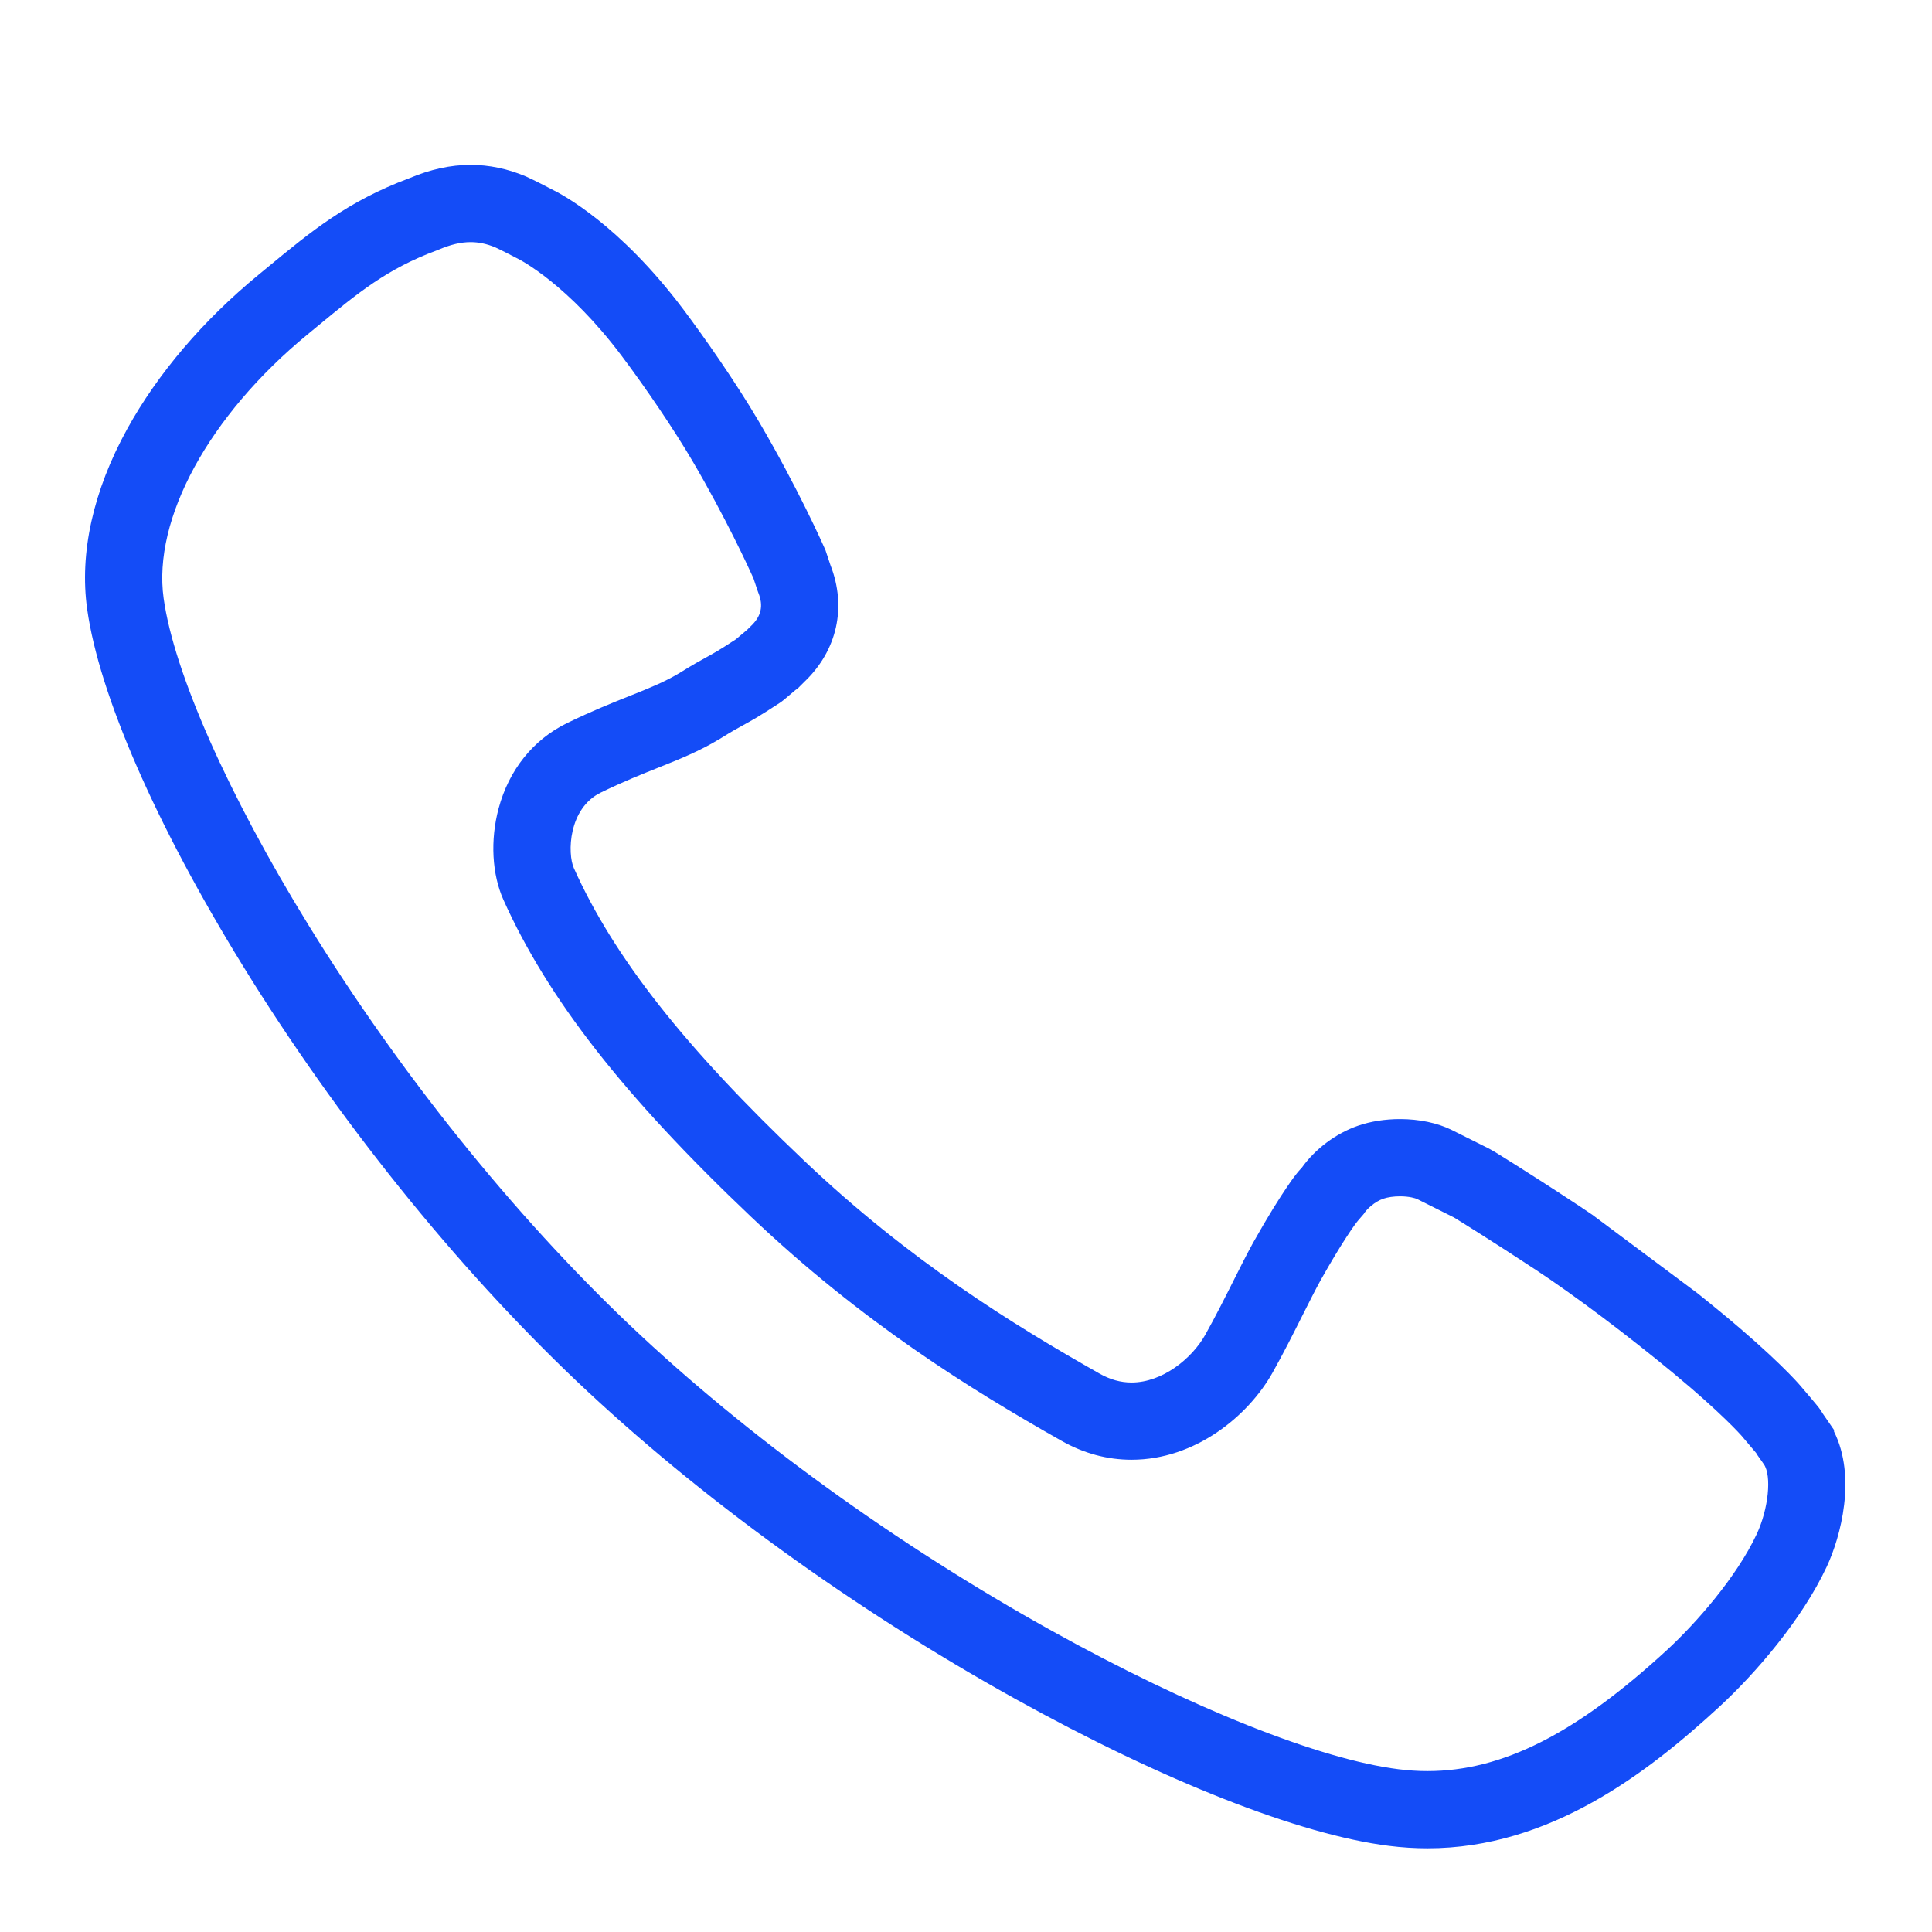
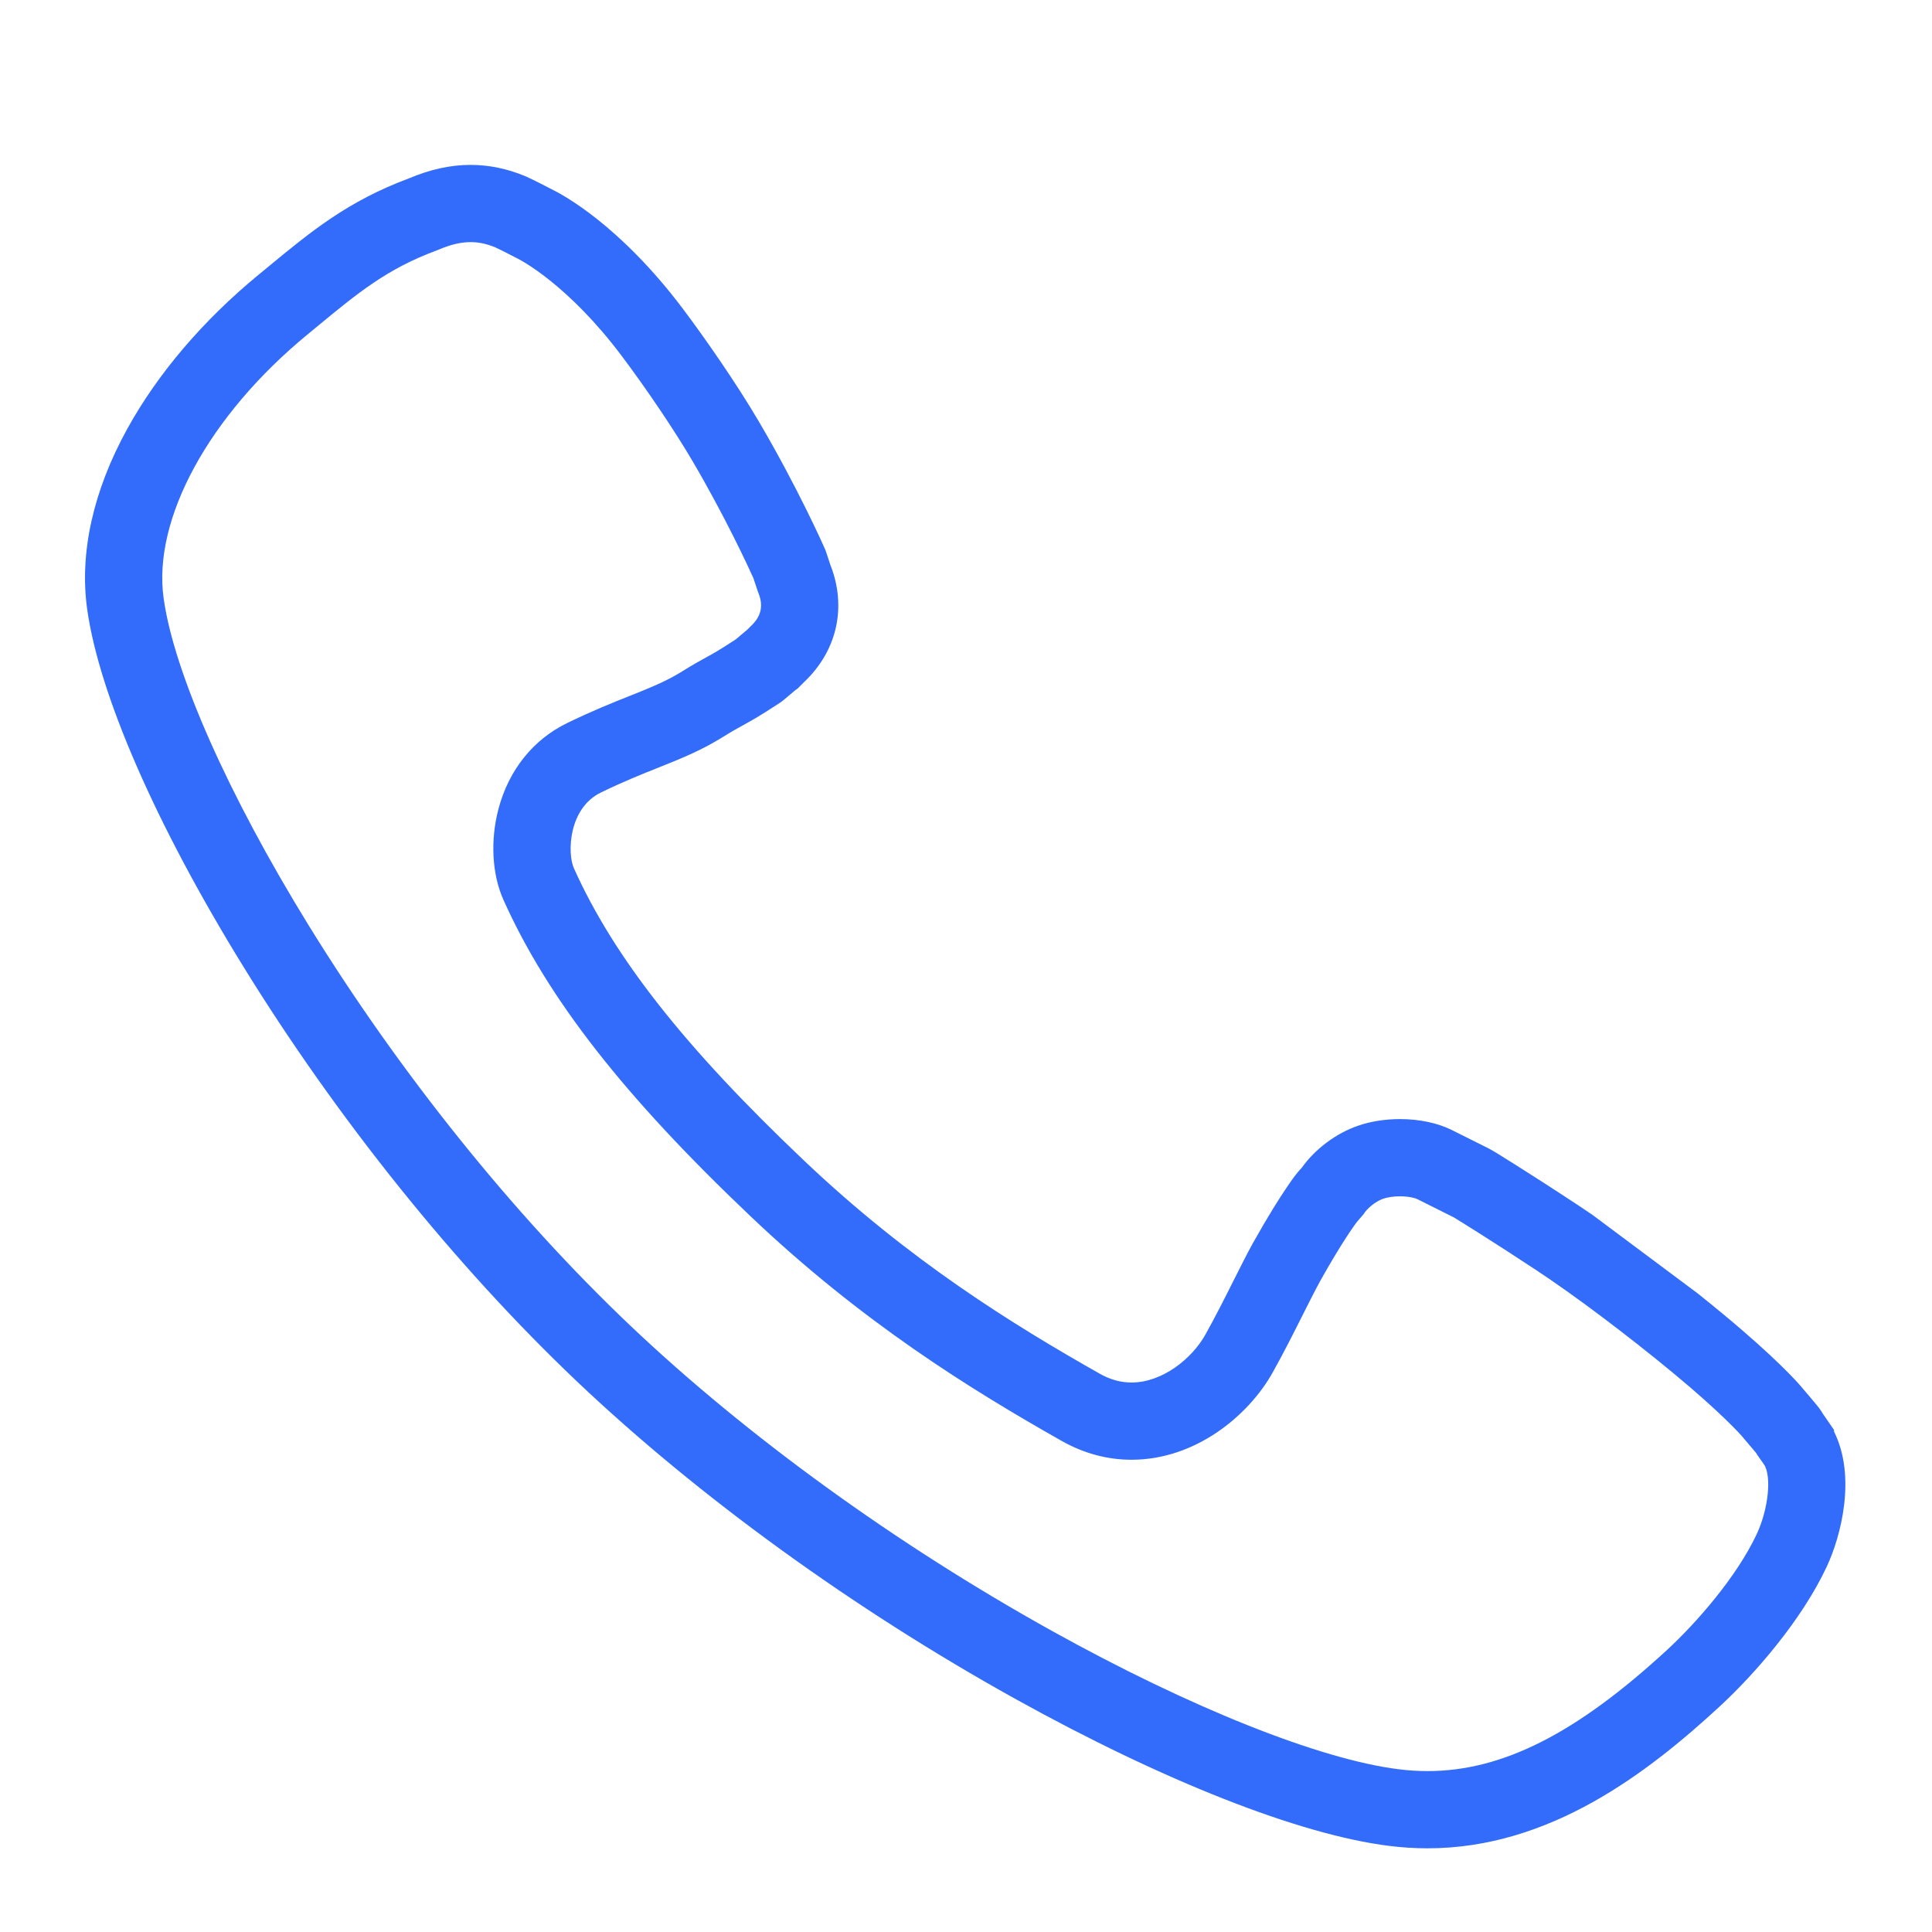
- <svg xmlns="http://www.w3.org/2000/svg" t="1505723543069" class="icon" style="" viewBox="0 0 1024 1024" version="1.1" p-id="1241" width="64" height="64">
+ <svg xmlns="http://www.w3.org/2000/svg" t="1505732690398" class="icon" style="" viewBox="0 0 1024 1024" version="1.1" p-id="1456" width="64" height="64">
  <defs>
    <style type="text/css" />
  </defs>
-   <path d="M899.707 685.454c4.437 3.548 8.83 7.116 13.121 10.663 28.594 23.642 40.054 36.758 41.267 38.178 0.001 0 0.001 0 0.001 0l0 0.001c0-0.001 0-0.001 0-0.001 0.018 0.021 2.493 2.902 4.954 5.809 1.288 1.522 2.574 3.05 3.528 4.214 0.605 0.736 1.103 1.356 1.448 1.801 0.764 0.986 1.415 1.971 1.965 2.946l6.078 8.84 0 0.842c11.973 23.997 3.615 55.64-3.859 71.63-13.188 28.215-38.024 56.827-56.869 74.197-37.928 34.952-89.79 75.072-154.732 75.072-6.786 0-13.694-0.442-20.532-1.313-47.301-5.915-119.571-34.364-198.232-78.048-85.385-47.417-167.765-107.085-231.964-168.009-64.206-60.939-127.1-139.172-177.096-220.288C82.636 437.114 52.533 368.165 46.196 322.818c-4.168-29.697 3.177-62.728 21.245-95.506 16.139-29.28 40.208-57.529 69.606-81.695 1.739-1.43 3.443-2.837 5.124-4.223 22.608-18.661 42.145-34.789 74.555-46.847 11.386-4.811 22.099-7.15 32.732-7.15 9.784 0 19.583 2.04 29.125 6.063l0.433 0.188c4.304 1.933 11.414 5.636 13.286 6.618 5.576 2.688 36.072 18.776 69.828 63.641 10.782 14.335 27.754 38.535 40.115 59.57 20.797 35.396 34.333 65.983 34.899 67.268l0.387 0.879 2.62 7.871c8.715 22.212 3.596 45.26-13.762 61.823-1.005 0.991-2.178 2.175-2.2 2.197l-1.442 1.455-1.089 0.73c-0.738 0.609-2.2 1.853-3.13 2.644-2.634 2.24-3.433 2.916-4.353 3.585l-0.803 0.555c-11.147 7.321-15.159 9.512-19.407 11.831-2.884 1.575-5.865 3.202-12.306 7.22l-0.299 0.182c-10.993 6.598-21.414 10.752-32.446 15.151-8.684 3.462-18.526 7.385-30.497 13.22-17.175 8.372-17.782 32.189-14.241 40.081 21.186 47.226 58.806 95.017 121.984 154.96 55.695 52.905 110.428 86.766 156.623 112.913 5.613 3.176 11.167 4.721 16.981 4.721 16.324-0.001 31.987-12.699 39.021-25.242 5.414-9.657 10.488-19.759 14.964-28.671 3.651-7.27 7.1-14.136 10.379-20.092l0.078-0.139c8.17-14.567 14.161-23.919 17.746-29.199 2.559-3.769 5.057-7.447 7.978-10.432 7.044-9.938 18.134-18.296 29.927-22.355 6.629-2.285 14.301-3.495 22.178-3.495 10.161 0 19.886 2.045 27.38 5.757l20.112 10.06-0.013 0.026c1.531 0.786 3.106 1.76 4.938 2.894 2.208 1.365 5.426 3.372 9.481 5.931 7.262 4.585 18.848 11.984 32.796 21.186 2.326 1.534 4.744 3.16 7.241 4.869M719.752 646.987c-1.544 1.787-8.49 11.417-19.801 31.573-2.897 5.266-6.165 11.774-9.626 18.663-4.671 9.304-9.968 19.848-15.84 30.32-12.884 22.973-40.984 46.152-74.721 46.155-12.886 0.001-25.384-3.374-37.146-10.031-48.36-27.371-105.74-62.898-164.643-118.849-67.225-63.784-107.675-115.566-131.149-167.893-6.079-13.552-7.04-31.637-2.571-48.377 5.461-20.458 18.326-36.528 36.226-45.253 13.335-6.5 23.926-10.722 33.272-14.448 10.209-4.07 18.284-7.29 26.394-12.137 7.345-4.577 10.985-6.565 14.198-8.319 3.539-1.932 6.609-3.608 15.692-9.554 0.514-0.431 1.219-1.035 1.964-1.668 1.899-1.616 3.122-2.65 4.027-3.387 0.52-0.52 1.181-1.18 1.775-1.765l0.268-0.259c5.415-5.135 6.647-10.714 3.875-17.558l-0.449-1.221-2.182-6.555c-2.256-5.008-14.656-32.073-32.363-62.211-9.456-16.093-24.189-37.955-37.534-55.7-28.255-37.553-53.298-50.571-54.911-51.382l-0.885-0.441c-2.903-1.527-8.41-4.35-11.163-5.606-4.465-1.854-8.722-2.757-13.004-2.757-5.21 0-10.648 1.288-17.115 4.055l-0.96 0.383c-26.177 9.67-41.688 22.474-63.157 40.194-1.702 1.404-3.429 2.83-5.188 4.276-52.253 42.954-82.205 97.869-76.306 139.903 5.501 39.368 34.248 104.175 76.897 173.371 48.193 78.19 108.718 153.505 170.429 212.076 61.77 58.62 141.201 116.123 223.659 161.915 73.165 40.631 141.758 68.004 183.486 73.222 5.177 0.66 10.343 0.992 15.406 0.992 39.618 0 78.783-19.811 126.992-64.238 15.247-14.053 36.845-38.576 47.528-61.43 6.219-13.306 8-30.941 3.736-36.999l-3.73-5.299 0-0.128-0.393-0.571c-1.669-2.018-4.956-5.891-7.725-9.114-0.083-0.094-10.387-11.867-36.272-33.27-24.552-20.293-52.356-41.178-72.56-54.501-22.864-15.085-40.02-25.728-43.61-27.915l-19.405-9.707c-0.977-0.484-4.255-1.468-9.141-1.468-3.295 0-6.519 0.46-8.846 1.262-4.652 1.601-8.988 5.703-10.331 8.048L719.752 646.987z" p-id="1242" fill="#144cf7" />
+   <path d="M899.707 685.454c4.437 3.548 8.83 7.116 13.121 10.663 28.594 23.642 40.054 36.758 41.267 38.178 0.001 0 0.001 0 0.001 0l0 0.001c0-0.001 0-0.001 0-0.001 0.018 0.021 2.493 2.902 4.954 5.809 1.288 1.522 2.574 3.05 3.528 4.214 0.605 0.736 1.103 1.356 1.448 1.801 0.764 0.986 1.415 1.971 1.965 2.946l6.078 8.84 0 0.842c11.973 23.997 3.615 55.64-3.859 71.63-13.188 28.215-38.024 56.827-56.869 74.197-37.928 34.952-89.79 75.072-154.732 75.072-6.786 0-13.694-0.442-20.532-1.313-47.301-5.915-119.571-34.364-198.232-78.048-85.385-47.417-167.765-107.085-231.964-168.009-64.206-60.939-127.1-139.172-177.096-220.288C82.636 437.114 52.533 368.165 46.196 322.818c-4.168-29.697 3.177-62.728 21.245-95.506 16.139-29.28 40.208-57.529 69.606-81.695 1.739-1.43 3.443-2.837 5.124-4.223 22.608-18.661 42.145-34.789 74.555-46.847 11.386-4.811 22.099-7.15 32.732-7.15 9.784 0 19.583 2.04 29.125 6.063l0.433 0.188c4.304 1.933 11.414 5.636 13.286 6.618 5.576 2.688 36.072 18.776 69.828 63.641 10.782 14.335 27.754 38.535 40.115 59.57 20.797 35.396 34.333 65.983 34.899 67.268l0.387 0.879 2.62 7.871c8.715 22.212 3.596 45.26-13.762 61.823-1.005 0.991-2.178 2.175-2.2 2.197l-1.442 1.455-1.089 0.73c-0.738 0.609-2.2 1.853-3.13 2.644-2.634 2.24-3.433 2.916-4.353 3.585l-0.803 0.555c-11.147 7.321-15.159 9.512-19.407 11.831-2.884 1.575-5.865 3.202-12.306 7.22l-0.299 0.182c-10.993 6.598-21.414 10.752-32.446 15.151-8.684 3.462-18.526 7.385-30.497 13.22-17.175 8.372-17.782 32.189-14.241 40.081 21.186 47.226 58.806 95.017 121.984 154.96 55.695 52.905 110.428 86.766 156.623 112.913 5.613 3.176 11.167 4.721 16.981 4.721 16.324-0.001 31.987-12.699 39.021-25.242 5.414-9.657 10.488-19.759 14.964-28.671 3.651-7.27 7.1-14.136 10.379-20.092l0.078-0.139c8.17-14.567 14.161-23.919 17.746-29.199 2.559-3.769 5.057-7.447 7.978-10.432 7.044-9.938 18.134-18.296 29.927-22.355 6.629-2.285 14.301-3.495 22.178-3.495 10.161 0 19.886 2.045 27.38 5.757l20.112 10.06-0.013 0.026c1.531 0.786 3.106 1.76 4.938 2.894 2.208 1.365 5.426 3.372 9.481 5.931 7.262 4.585 18.848 11.984 32.796 21.186 2.326 1.534 4.744 3.16 7.241 4.869M719.752 646.987c-1.544 1.787-8.49 11.417-19.801 31.573-2.897 5.266-6.165 11.774-9.626 18.663-4.671 9.304-9.968 19.848-15.84 30.32-12.884 22.973-40.984 46.152-74.721 46.155-12.886 0.001-25.384-3.374-37.146-10.031-48.36-27.371-105.74-62.898-164.643-118.849-67.225-63.784-107.675-115.566-131.149-167.893-6.079-13.552-7.04-31.637-2.571-48.377 5.461-20.458 18.326-36.528 36.226-45.253 13.335-6.5 23.926-10.722 33.272-14.448 10.209-4.07 18.284-7.29 26.394-12.137 7.345-4.577 10.985-6.565 14.198-8.319 3.539-1.932 6.609-3.608 15.692-9.554 0.514-0.431 1.219-1.035 1.964-1.668 1.899-1.616 3.122-2.65 4.027-3.387 0.52-0.52 1.181-1.18 1.775-1.765l0.268-0.259c5.415-5.135 6.647-10.714 3.875-17.558l-0.449-1.221-2.182-6.555c-2.256-5.008-14.656-32.073-32.363-62.211-9.456-16.093-24.189-37.955-37.534-55.7-28.255-37.553-53.298-50.571-54.911-51.382l-0.885-0.441c-2.903-1.527-8.41-4.35-11.163-5.606-4.465-1.854-8.722-2.757-13.004-2.757-5.21 0-10.648 1.288-17.115 4.055l-0.96 0.383c-26.177 9.67-41.688 22.474-63.157 40.194-1.702 1.404-3.429 2.83-5.188 4.276-52.253 42.954-82.205 97.869-76.306 139.903 5.501 39.368 34.248 104.175 76.897 173.371 48.193 78.19 108.718 153.505 170.429 212.076 61.77 58.62 141.201 116.123 223.659 161.915 73.165 40.631 141.758 68.004 183.486 73.222 5.177 0.66 10.343 0.992 15.406 0.992 39.618 0 78.783-19.811 126.992-64.238 15.247-14.053 36.845-38.576 47.528-61.43 6.219-13.306 8-30.941 3.736-36.999l-3.73-5.299 0-0.128-0.393-0.571c-1.669-2.018-4.956-5.891-7.725-9.114-0.083-0.094-10.387-11.867-36.272-33.27-24.552-20.293-52.356-41.178-72.56-54.501-22.864-15.085-40.02-25.728-43.61-27.915l-19.405-9.707c-0.977-0.484-4.255-1.468-9.141-1.468-3.295 0-6.519 0.46-8.846 1.262-4.652 1.601-8.988 5.703-10.331 8.048L719.752 646.987z" p-id="1457" fill="#336cfa" />
</svg>
